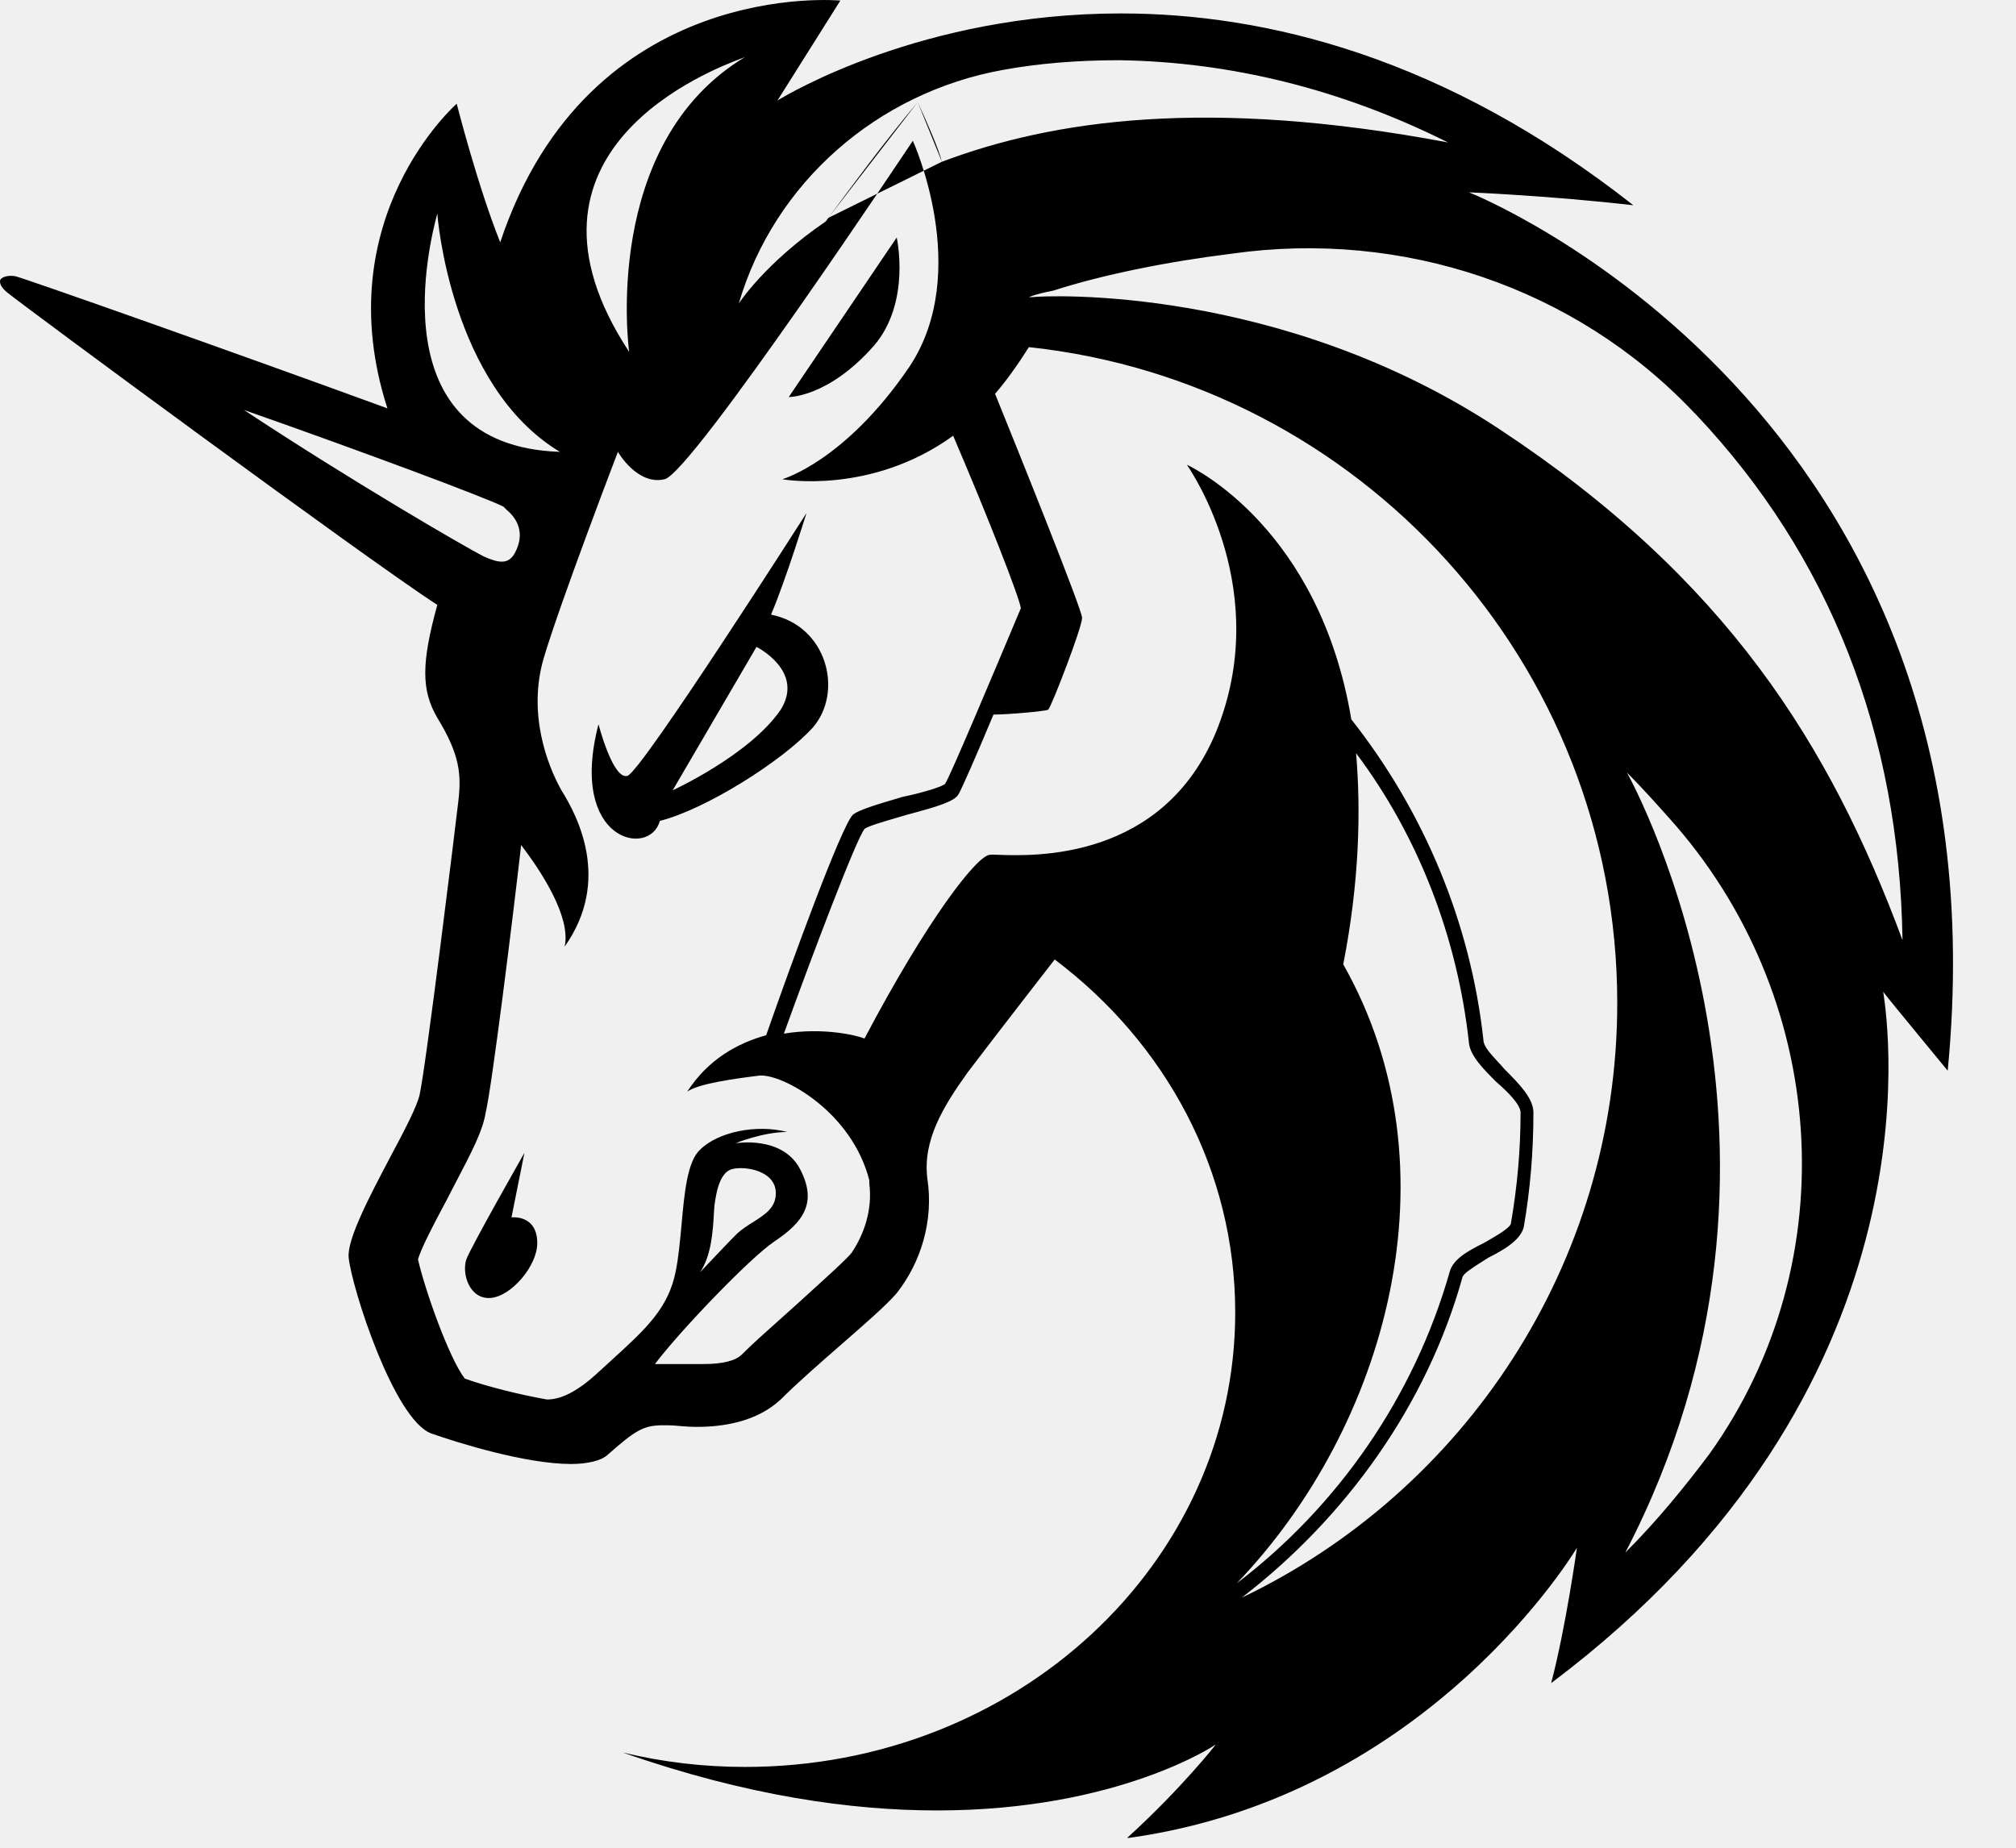
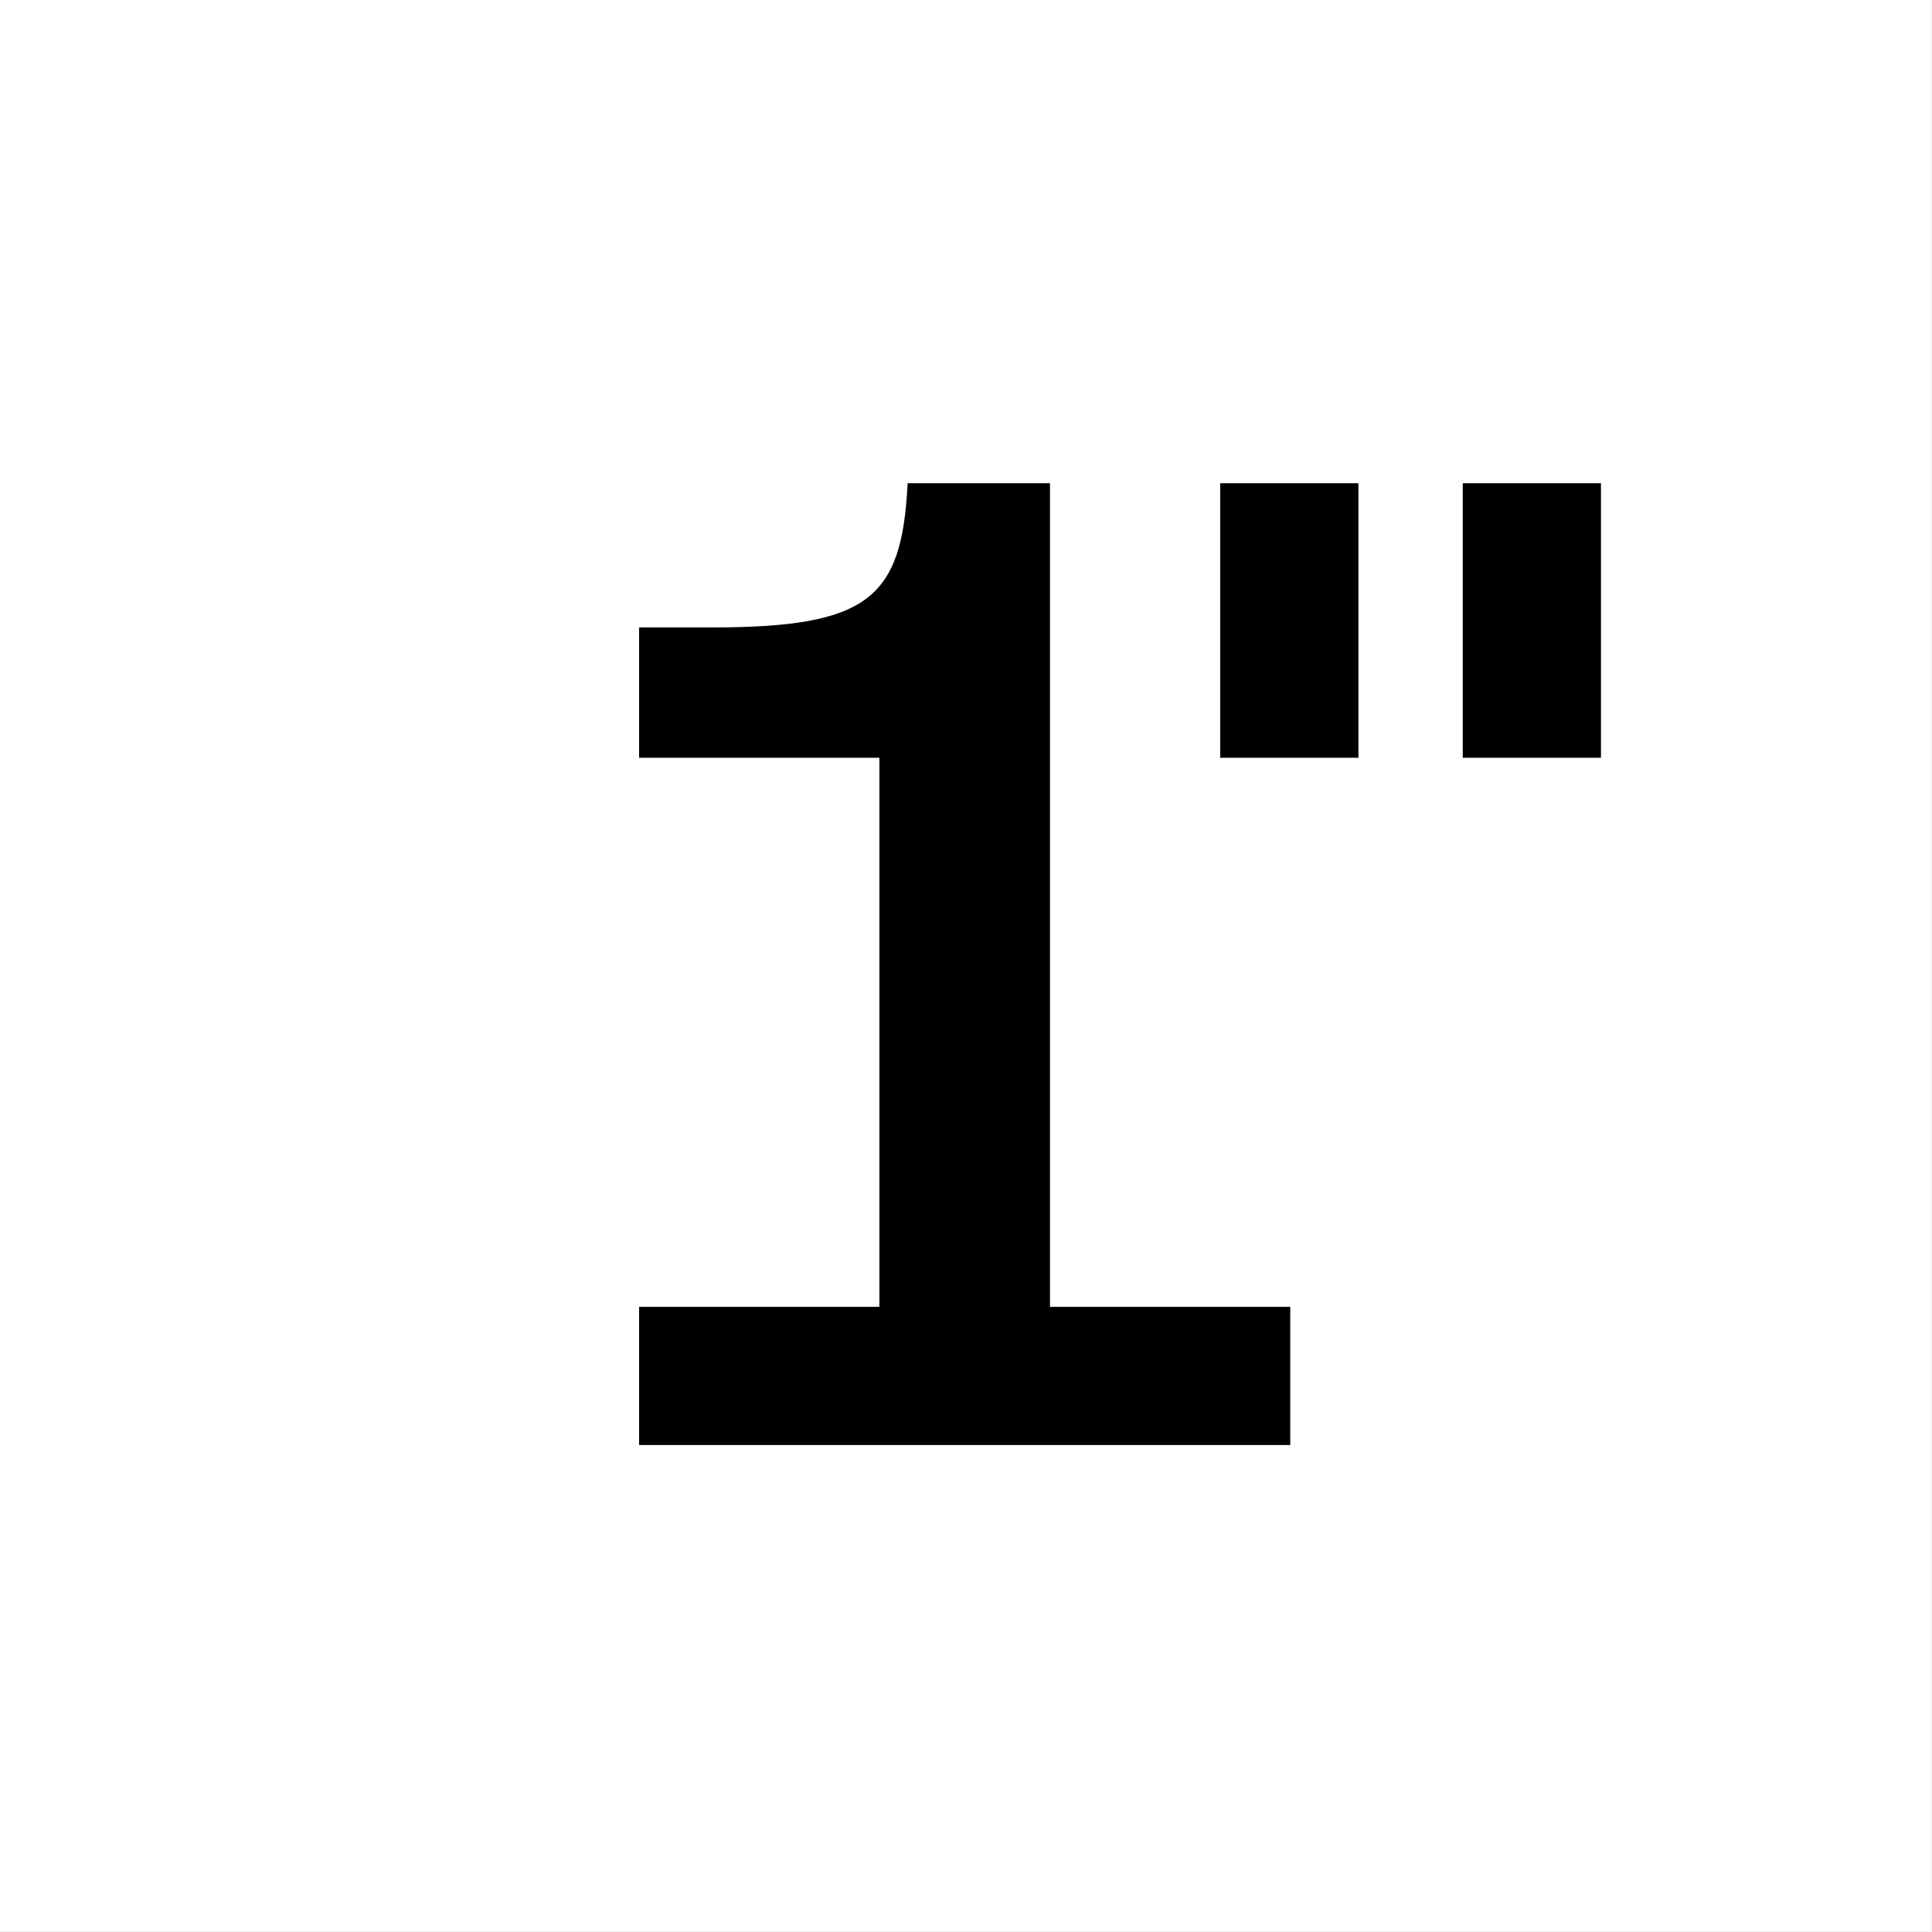
- <svg xmlns="http://www.w3.org/2000/svg" width="24" height="22" viewBox="0 0 24 22" fill="none">
-   <path fill-rule="evenodd" clip-rule="evenodd" d="M17.488 2.29C17.488 2.29 18.447 2.329 19.445 2.444C17.2 0.678 15.07 0.16 13.343 0.16C10.98 0.16 9.374 1.125 9.258 1.195L9.255 1.197L10.004 0.007C10.004 0.007 7.01 -0.281 5.955 2.885C5.686 2.214 5.437 1.235 5.437 1.235C5.437 1.235 3.882 2.597 4.612 4.862C2.827 4.209 0.275 3.307 0.179 3.288C0.045 3.269 0.006 3.327 0.006 3.327C0.006 3.327 -0.032 3.384 0.083 3.48C0.294 3.653 4.324 6.627 5.206 7.203C5.015 7.894 5.015 8.22 5.206 8.546C5.475 8.987 5.494 9.218 5.456 9.544C5.418 9.87 5.072 12.691 4.995 13.036C4.964 13.176 4.815 13.459 4.649 13.771C4.406 14.232 4.128 14.757 4.151 14.975C4.189 15.339 4.688 16.893 5.13 17.066C5.456 17.181 6.262 17.431 6.799 17.431C6.991 17.431 7.164 17.392 7.24 17.316C7.567 17.028 7.663 16.97 7.893 16.97H7.951C7.994 16.97 8.042 16.974 8.094 16.979H8.094C8.156 16.984 8.223 16.989 8.296 16.989C8.603 16.989 9.006 16.932 9.294 16.663C9.493 16.464 9.76 16.231 10.011 16.012L10.011 16.012C10.293 15.766 10.554 15.539 10.675 15.397C10.963 15.032 11.117 14.533 11.04 14.034C10.982 13.574 11.232 13.171 11.52 12.768C11.884 12.288 12.556 11.424 12.556 11.424C13.88 12.422 14.705 13.938 14.705 15.627C14.705 18.62 12.095 21.038 8.872 21.038C8.373 21.038 7.893 20.981 7.413 20.866C8.891 21.384 10.138 21.556 11.155 21.556C13.323 21.556 14.475 20.77 14.475 20.77C14.475 20.77 14.072 21.288 13.419 21.883H13.439C17.027 21.384 18.773 18.428 18.773 18.428C18.773 18.428 18.639 19.388 18.466 20.04C23.123 16.543 22.476 12.19 22.422 11.828L22.419 11.808C22.443 11.844 22.636 12.078 22.838 12.324L22.838 12.324C22.963 12.475 23.092 12.632 23.187 12.748C23.954 4.843 17.488 2.29 17.488 2.29ZM10.138 14.917C10.079 14.991 9.872 15.178 9.675 15.357C9.616 15.411 9.558 15.463 9.505 15.512C9.425 15.585 9.343 15.658 9.261 15.731L9.261 15.731C9.108 15.867 8.958 16.001 8.833 16.126C8.756 16.203 8.603 16.241 8.373 16.241H8.162H8.046H7.97H7.797C8.085 15.857 8.929 14.975 9.217 14.783C9.562 14.552 9.735 14.322 9.524 13.919C9.313 13.516 8.756 13.612 8.756 13.612C8.756 13.612 9.083 13.478 9.371 13.478C9.006 13.382 8.545 13.478 8.334 13.689C8.181 13.829 8.147 14.209 8.113 14.588C8.095 14.778 8.078 14.968 8.046 15.128C7.961 15.575 7.69 15.822 7.276 16.199L7.276 16.199L7.275 16.2L7.275 16.2C7.227 16.244 7.177 16.289 7.125 16.337C6.857 16.586 6.665 16.663 6.511 16.663C6.185 16.605 5.801 16.51 5.533 16.414C5.341 16.164 5.053 15.339 4.976 14.994C5.018 14.855 5.148 14.608 5.261 14.394C5.306 14.311 5.347 14.233 5.379 14.168L5.411 14.107C5.622 13.704 5.746 13.467 5.782 13.247C5.859 12.921 6.108 10.906 6.204 10.062C6.454 10.388 6.799 10.925 6.722 11.271C7.279 10.484 6.876 9.717 6.684 9.41C6.511 9.103 6.281 8.488 6.473 7.836C6.665 7.184 7.356 5.38 7.356 5.38C7.356 5.38 7.586 5.783 7.912 5.706C8.238 5.629 10.867 1.676 10.867 1.676C10.867 1.676 11.577 3.231 10.829 4.363C10.061 5.495 9.313 5.706 9.313 5.706C9.313 5.706 10.368 5.898 11.347 5.188C11.75 6.128 12.134 7.107 12.153 7.241C12.143 7.264 12.113 7.335 12.07 7.439L12.07 7.439L12.07 7.439C11.855 7.949 11.315 9.237 11.251 9.333C11.213 9.371 10.944 9.448 10.752 9.486C10.426 9.582 10.234 9.64 10.157 9.697C10.023 9.813 9.409 11.501 9.121 12.326C8.776 12.422 8.43 12.614 8.181 12.998C8.315 12.902 8.737 12.844 9.044 12.806C9.313 12.787 10.138 13.228 10.349 14.053V14.092C10.387 14.399 10.292 14.687 10.138 14.917ZM8.334 15.147C8.47 14.951 8.487 14.648 8.498 14.462L8.498 14.462L8.498 14.462L8.498 14.462C8.501 14.411 8.503 14.37 8.507 14.341C8.526 14.207 8.565 13.957 8.718 13.919C8.872 13.881 9.236 13.938 9.236 14.207C9.236 14.379 9.109 14.46 8.967 14.55C8.903 14.59 8.835 14.633 8.776 14.687C8.688 14.774 8.544 14.927 8.443 15.033L8.443 15.033C8.389 15.09 8.348 15.134 8.334 15.147ZM15.991 11.482C16.183 10.503 16.202 9.659 16.144 8.968C16.893 9.966 17.353 11.175 17.488 12.422C17.507 12.576 17.66 12.729 17.814 12.883C17.948 12.998 18.102 13.152 18.102 13.247C18.102 13.689 18.063 14.13 17.986 14.572C17.968 14.626 17.812 14.715 17.682 14.79L17.682 14.79L17.681 14.79L17.66 14.802C17.468 14.898 17.296 14.994 17.257 15.147C16.835 16.625 15.933 17.93 14.724 18.851C16.509 16.989 17.372 13.919 15.991 11.482ZM14.782 19.023C16.029 18.064 16.989 16.721 17.411 15.205C17.426 15.16 17.532 15.093 17.633 15.029C17.663 15.01 17.692 14.992 17.718 14.975C17.91 14.879 18.102 14.763 18.14 14.61C18.217 14.168 18.255 13.708 18.255 13.247C18.255 13.075 18.082 12.902 17.91 12.729C17.886 12.7 17.858 12.67 17.829 12.639L17.829 12.639C17.746 12.549 17.66 12.456 17.66 12.384C17.507 10.983 16.95 9.659 16.087 8.565C15.709 6.3 14.217 5.576 14.133 5.535L14.13 5.533L14.132 5.537C14.197 5.634 15.155 7.055 14.475 8.719C13.84 10.245 12.317 10.193 11.89 10.178H11.89H11.89H11.89C11.84 10.176 11.805 10.175 11.788 10.177C11.635 10.177 11.04 10.945 10.292 12.365C10.196 12.326 9.793 12.23 9.332 12.307C9.678 11.348 10.196 9.985 10.292 9.87C10.322 9.84 10.511 9.785 10.684 9.734L10.684 9.734L10.685 9.734C10.728 9.721 10.771 9.709 10.81 9.697C11.174 9.601 11.347 9.544 11.405 9.467C11.443 9.41 11.635 8.968 11.827 8.508C11.999 8.508 12.441 8.469 12.479 8.45C12.518 8.412 12.882 7.471 12.882 7.356C12.882 7.26 12.134 5.399 11.846 4.689C11.98 4.535 12.115 4.344 12.249 4.133C16.183 4.555 19.253 7.894 19.253 11.943C19.253 15.051 17.43 17.757 14.782 19.023ZM10.675 2.828C10.675 2.828 10.848 3.595 10.407 4.113C9.85 4.747 9.371 4.727 9.39 4.727L10.675 2.828ZM6.243 13.727L6.089 14.495C6.089 14.495 6.396 14.456 6.396 14.802C6.396 15.07 6.089 15.435 5.84 15.454C5.59 15.473 5.494 15.166 5.552 14.994C5.609 14.84 6.243 13.727 6.243 13.727ZM9.179 7.318C9.85 7.452 10.042 8.239 9.678 8.661C9.313 9.064 8.392 9.64 7.855 9.774C7.739 10.216 6.761 10.024 7.125 8.623C7.125 8.623 7.298 9.294 7.471 9.237C7.643 9.179 9.601 6.109 9.601 6.109C9.601 6.109 9.351 6.915 9.179 7.318ZM7.49 4.19C7.49 4.19 7.144 1.715 8.871 0.678C8.865 0.681 8.854 0.686 8.837 0.692C8.484 0.825 5.914 1.79 7.49 4.19ZM11.213 1.926C12.537 1.427 14.379 1.158 17.238 1.696C15.972 1.062 14.648 0.736 13.323 0.717C12.825 0.717 12.364 0.755 11.942 0.832C10.445 1.101 9.217 2.175 8.795 3.614C8.795 3.614 9.102 3.135 9.831 2.636L9.861 2.595L9.861 2.594L9.861 2.594L9.861 2.594M11.213 1.926C11.174 1.772 11.04 1.465 10.925 1.216L11.213 1.926ZM10.925 1.216C10.537 1.678 10.131 2.229 9.861 2.594L10.925 1.216ZM22.649 11.194C21.786 8.872 20.558 6.896 17.852 5.111C15.242 3.384 12.441 3.518 12.287 3.538H12.249C12.345 3.499 12.441 3.48 12.537 3.461C13.132 3.269 13.899 3.115 14.667 3.02C16.701 2.732 18.754 3.423 20.155 4.9L20.193 4.938C21.786 6.627 22.611 8.738 22.649 11.194ZM20.347 17.316C20.059 17.699 19.733 18.102 19.349 18.486C21.824 13.727 19.464 9.371 19.368 9.198C19.541 9.371 19.713 9.563 19.867 9.736C21.767 11.847 21.997 15.013 20.347 17.316ZM6.665 5.38C4.482 5.305 5.129 2.836 5.202 2.558L5.206 2.54C5.206 2.559 5.36 4.593 6.665 5.38ZM9.006 7.702L8.008 9.41C8.008 9.41 8.929 8.987 9.294 8.45C9.582 7.99 9.006 7.702 9.006 7.702ZM6.032 6.071C6.147 6.167 6.262 6.339 6.127 6.589C6.051 6.723 5.936 6.704 5.763 6.627C5.533 6.512 4.151 5.706 2.904 4.881C4.324 5.38 5.763 5.917 5.993 6.032L6.032 6.071Z" fill="currentColor" />
+ <svg xmlns="http://www.w3.org/2000/svg" id="1" data-name="1" width="32" height="32" version="1.1" viewBox="0 0 513 513">
+   <path d="M512.8,0H0v512.8h512.8V0Z" fill="#fff" />
+   <path d="M169.7,383.7h172.9v-36.7h-63.8s0-218.7,0-218.7h-37.8c-1.5,30.6-10.3,38.3-52.1,38.3h-19.2v34.6h63.8v145.8h-63.8v36.7ZM360.7,201.2v-72.9h-36.7v72.9h36.7ZM425.1,201.2v-72.9h-36.7v72.9h36.7Z" fill="#000" />
</svg>
